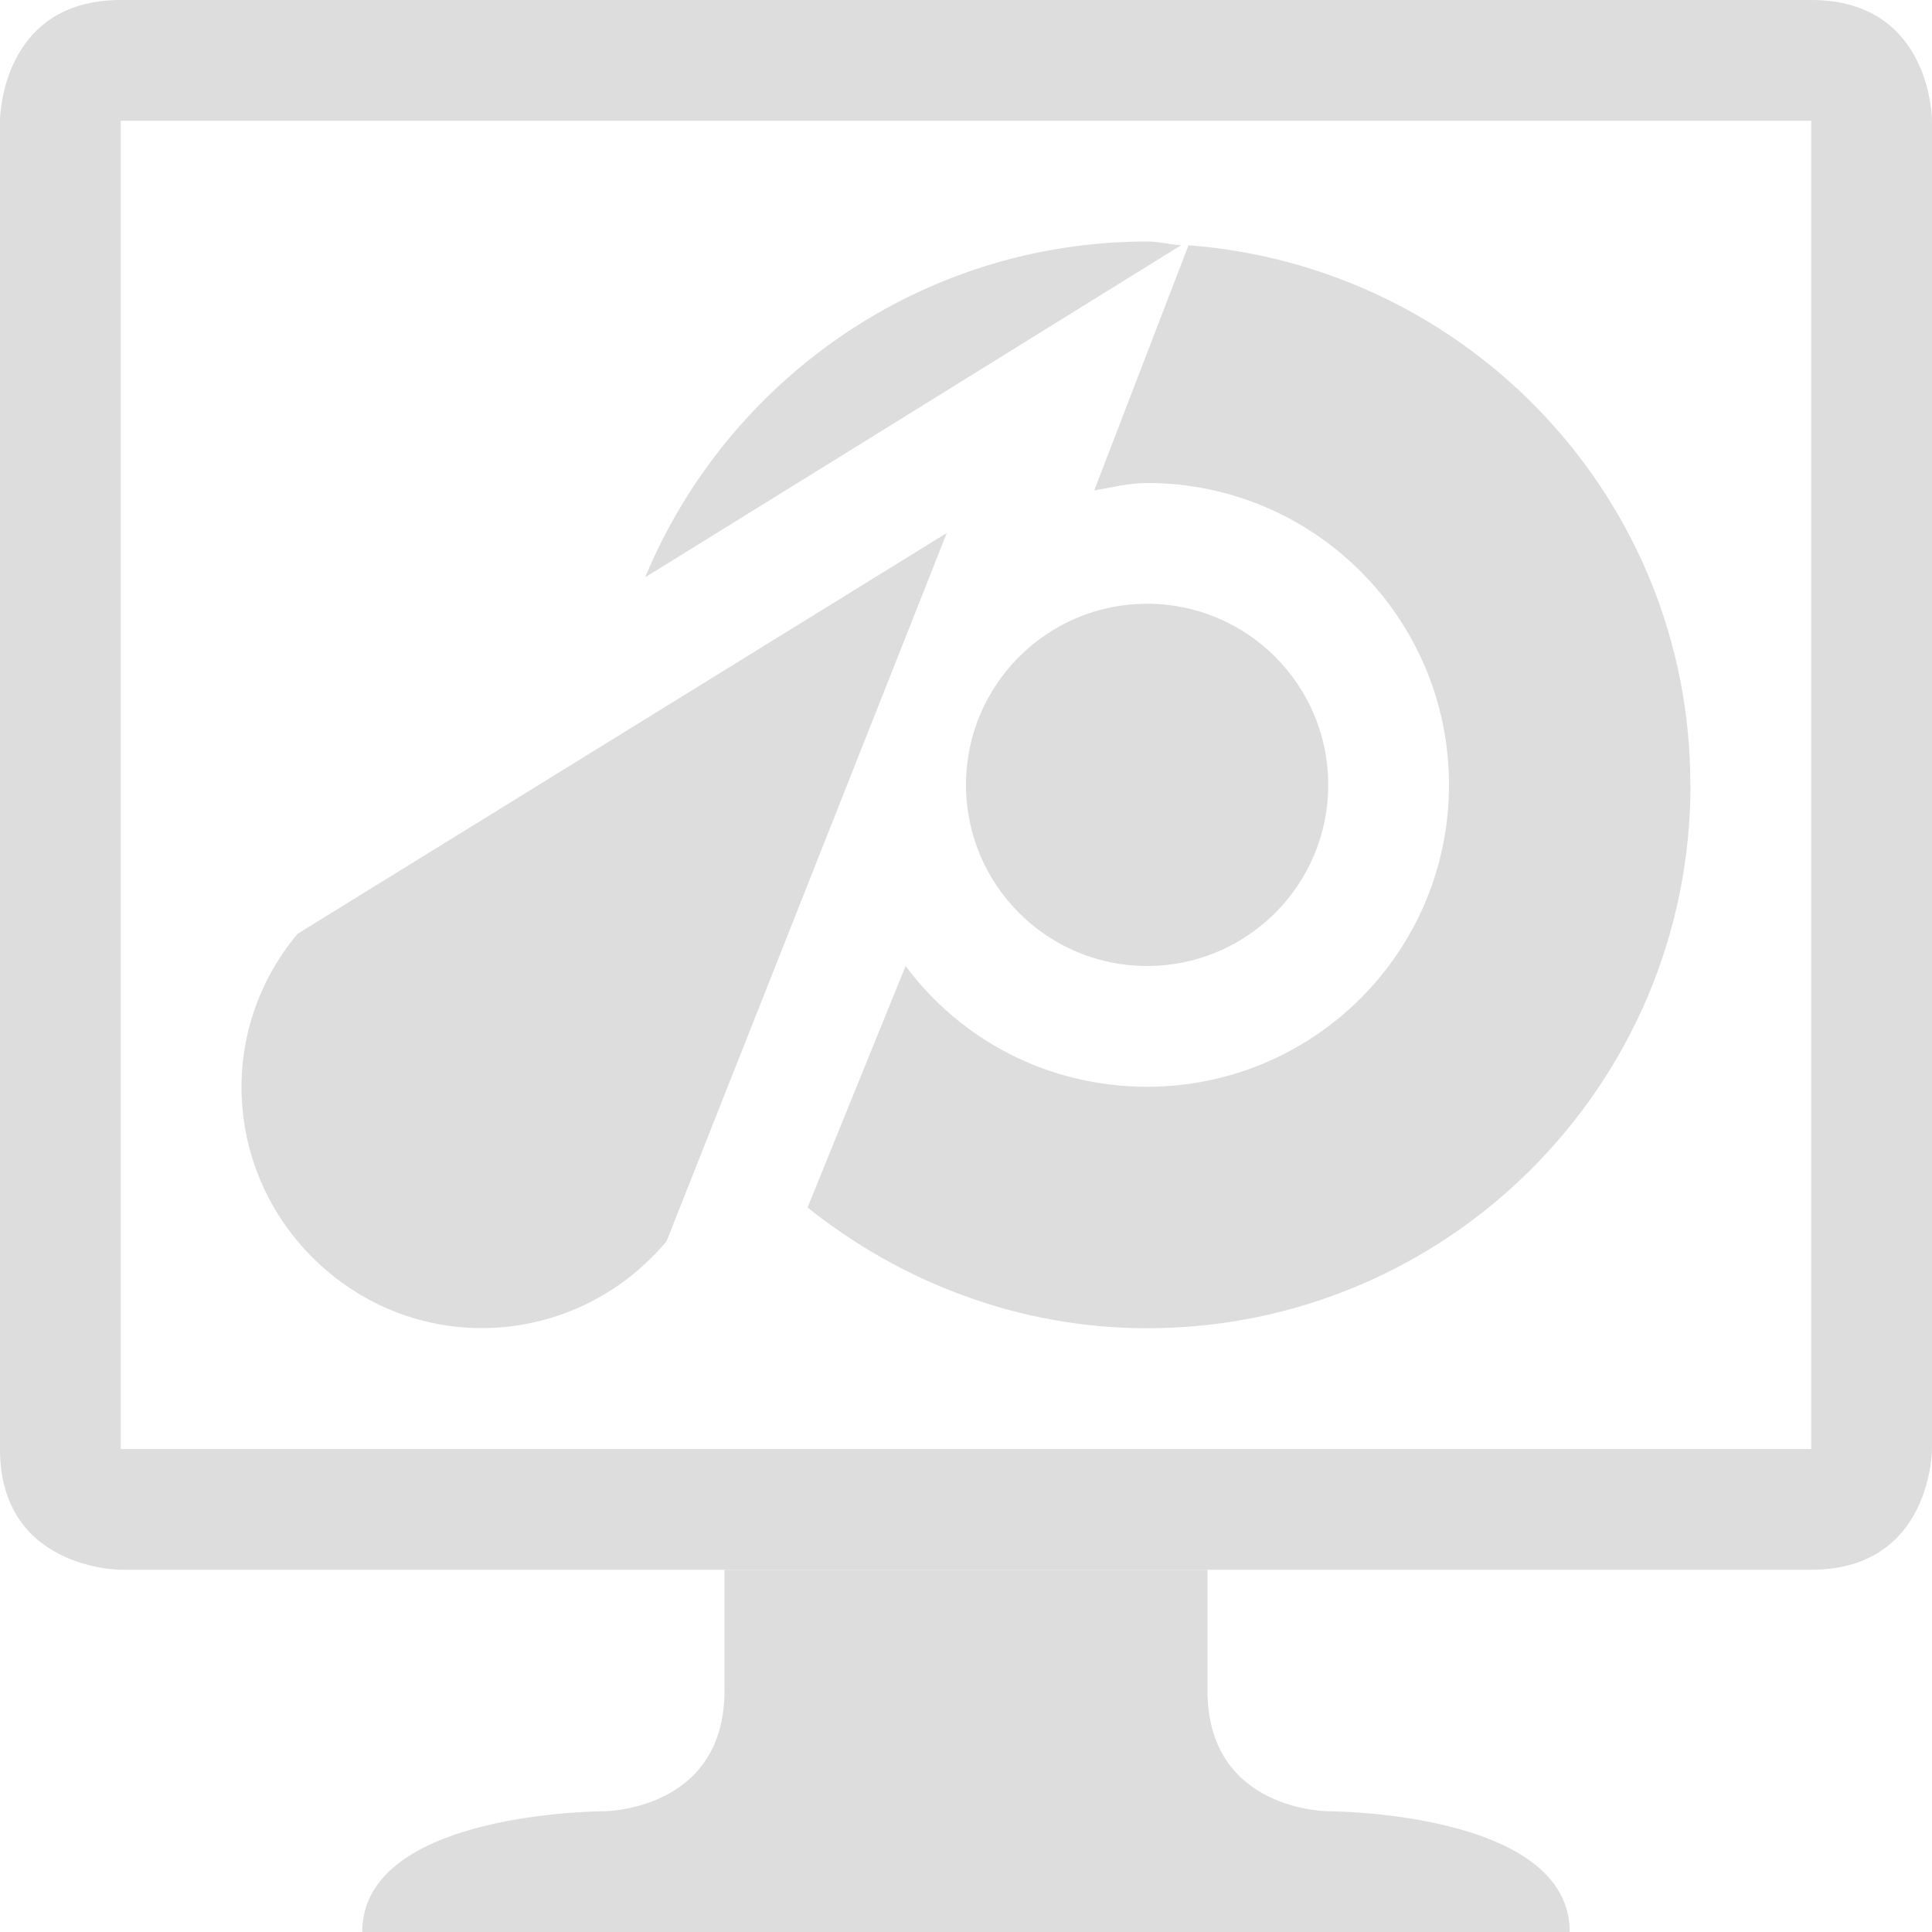
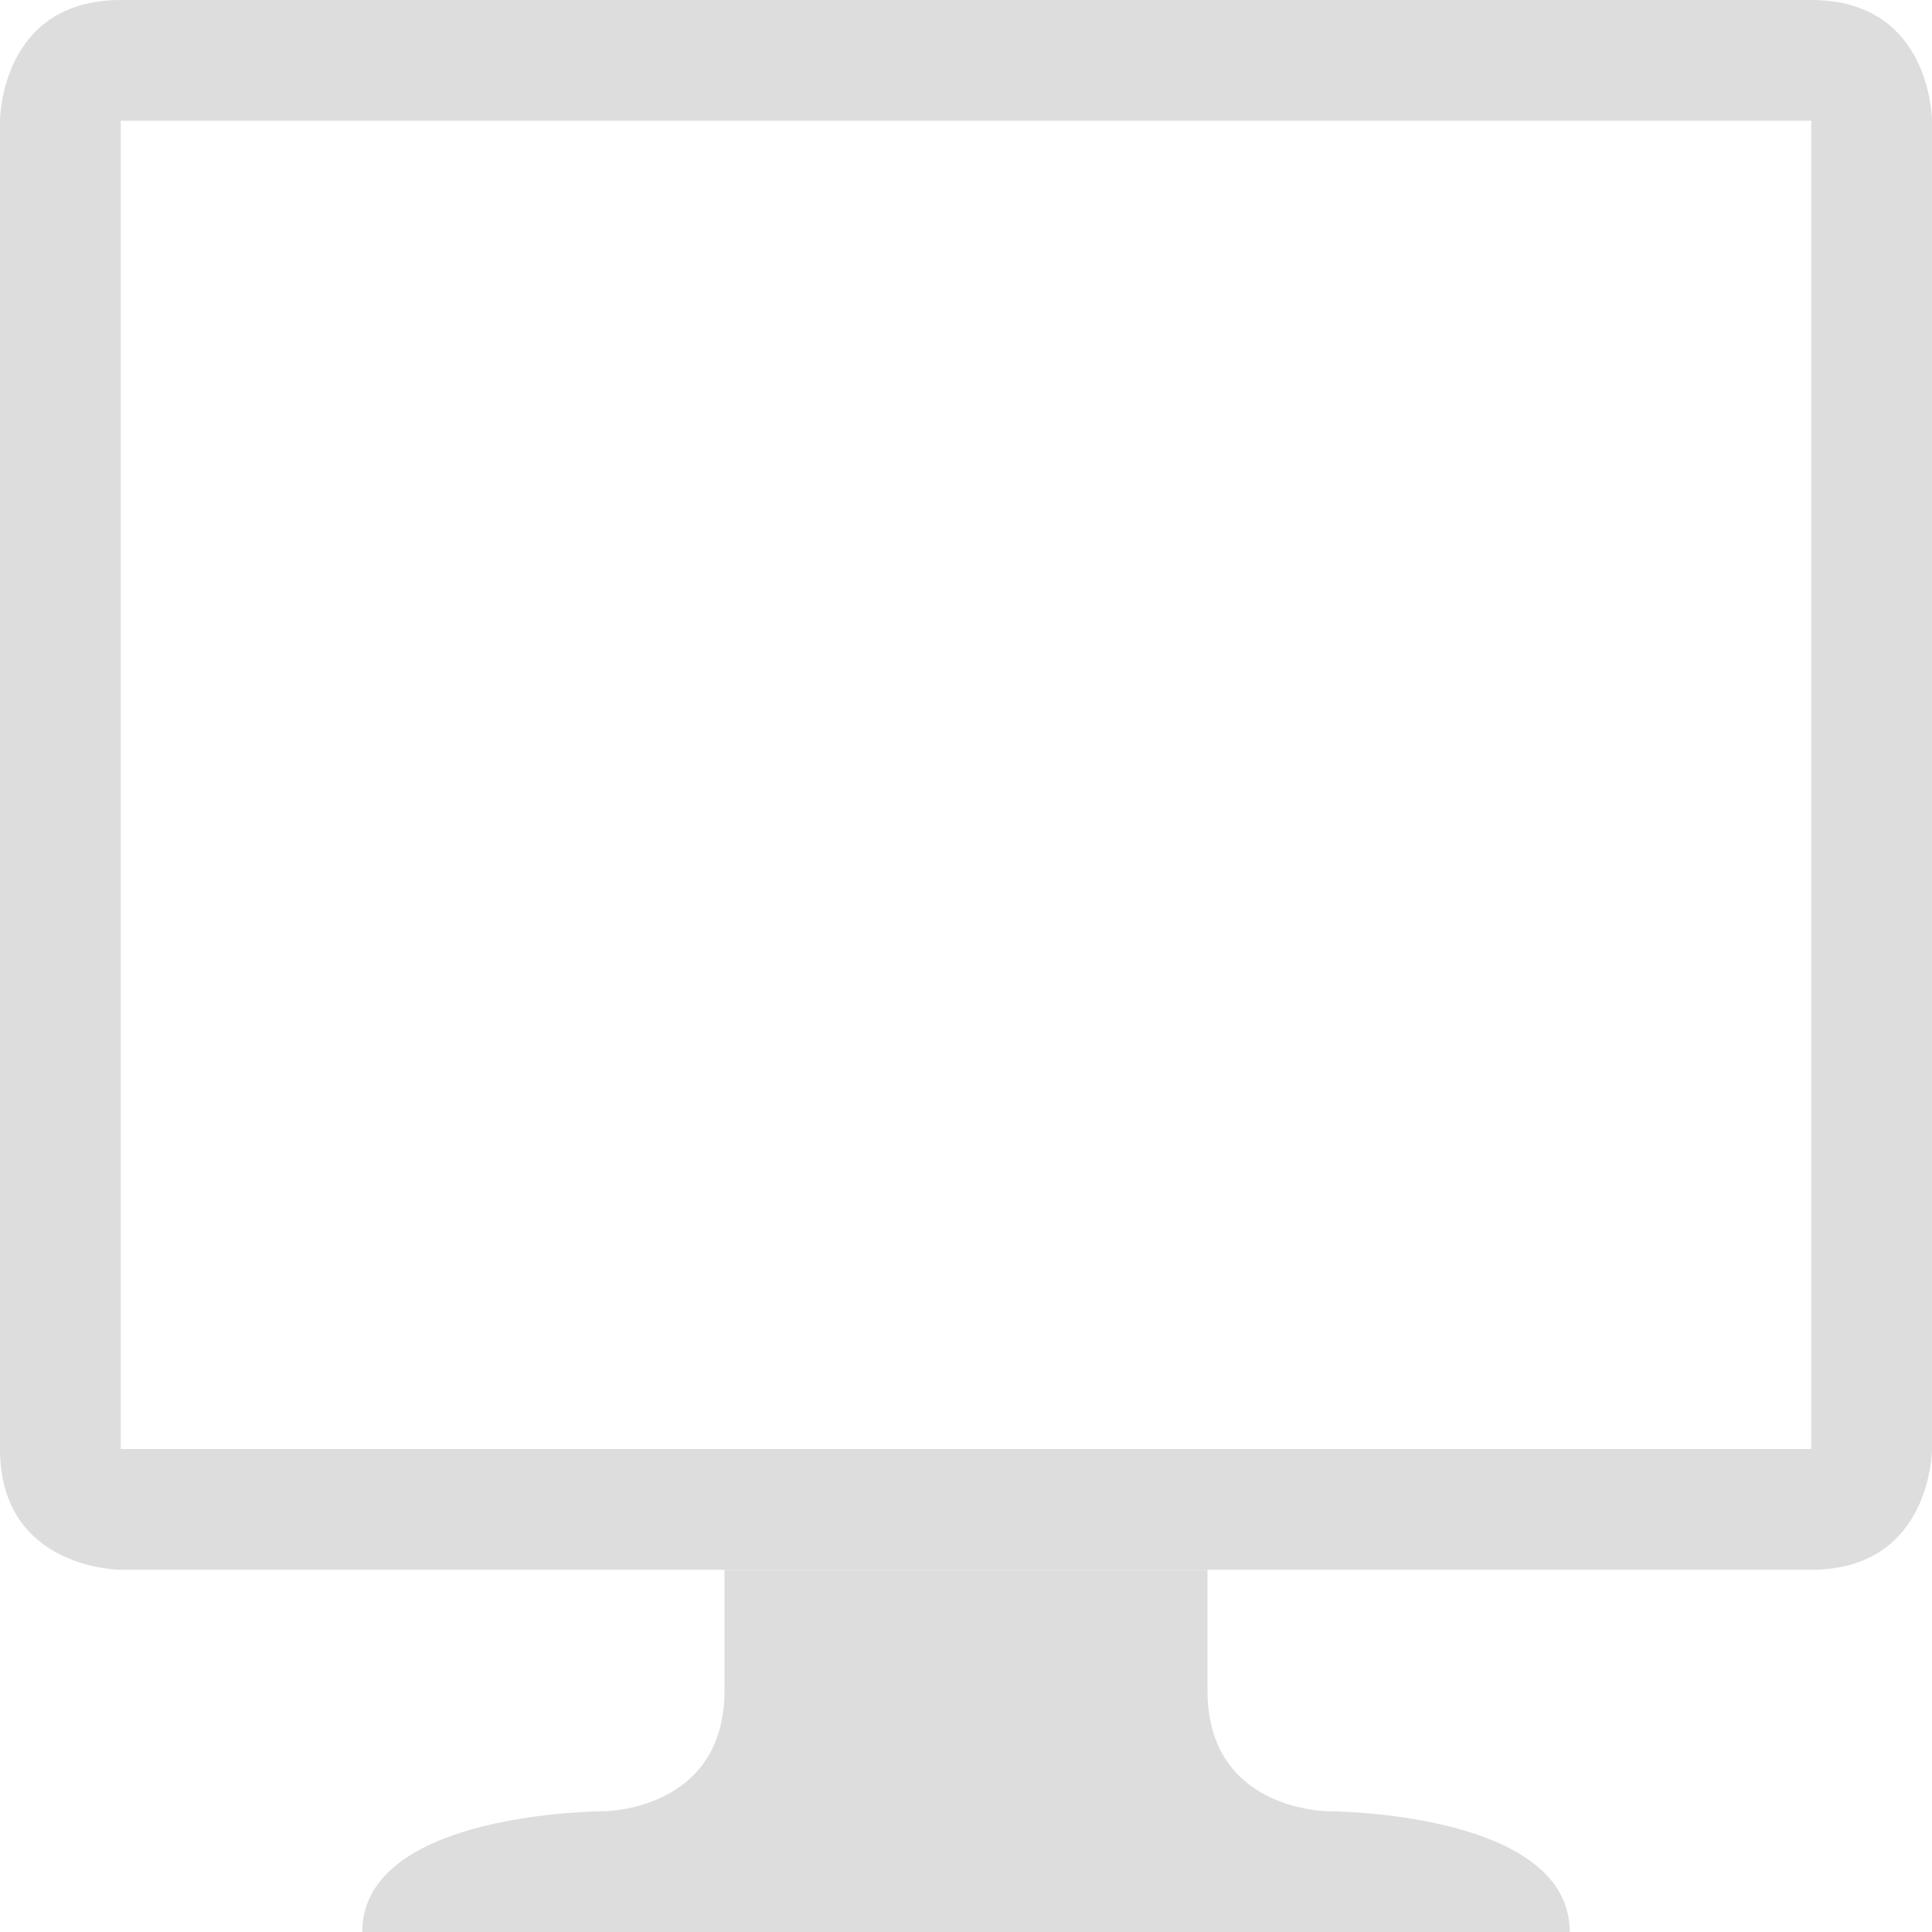
<svg xmlns="http://www.w3.org/2000/svg" xmlns:ns1="http://www.openswatchbook.org/uri/2009/osb" xmlns:xlink="http://www.w3.org/1999/xlink" height="16" id="svg7384" style="enable-background:new" version="1.1" width="16">
  <defs id="defs7386">
    <linearGradient id="linearGradient5606" ns1:paint="solid">
      <stop id="stop5608" offset="0" style="stop-color:#000000;stop-opacity:1;" />
    </linearGradient>
    <filter color-interpolation-filters="sRGB" id="filter7554">
      <feBlend id="feBlend7556" in2="BackgroundImage" mode="darken" />
    </filter>
    <linearGradient gradientTransform="matrix(0.08112299,0,0,0.07855526,540.8143,254.8467)" gradientUnits="userSpaceOnUse" xlink:href="#linearGradient3785" id="linearGradient3189" x1="365.512" x2="365.978" y1="408.397" y2="520.171" />
    <linearGradient id="linearGradient3785">
      <stop id="stop3787" offset="0" style="stop-color:#384880;stop-opacity:1;" />
      <stop id="stop3789" offset="1" style="stop-color:#000000;stop-opacity:1;" />
    </linearGradient>
  </defs>
  <g id="layer9" style="display:inline" transform="translate(-281.0001,83)" />
  <g id="layer10" style="display:inline;filter:url(#filter7554)" transform="translate(-281.0001,83)">
    <path d="m 282,-83 c -1,0 -1,1 -1,1 l 0,11 c 0,1 1,1 1,1 l 14,0 c 1,0 1,-1 1,-1 l 0,-11 c 0,0 0,-1 -1,-1 l -14,0 z m 0,1 14,0 0,11 -14,0 0,-11 z" id="path6000" style="fill:#dddddd;fill-opacity:1;stroke:none" />
    <path d="m 287,-70 0,1 c 0,1 -1,1 -1,1 0,0 -2,0 -2,1 l 10,0 c 0,-1 -2,-1 -2,-1 0,0 -1,0 -1,-1 l 0,-1 z" id="path6002" style="color:#bebebe;fill:#dddddd;fill-opacity:1;fill-rule:nonzero;stroke:none;stroke-width:1.2;marker:none;visibility:visible;display:inline;overflow:visible;enable-background:accumulate" />
-     <path d="m 295,-76.5 c 0,2.485 -2.015,4.5 -4.5,4.5 -1.063,0 -2.042,-0.384 -2.812,-1 l 0.812,-2 c 0.456,0.612 1.178,1 2,1 1.381,0 2.5,-1.119 2.5,-2.5 0,-1.381 -1.119,-2.5 -2.5,-2.5 -0.151,0 -0.294,0.037 -0.438,0.062 l 0.781,-2.031 c 2.322,0.178 4.156,2.101 4.156,4.469 z m -3,0 c 0,0.828 -0.672,1.5 -1.5,1.5 -0.828,0 -1.5,-0.672 -1.5,-1.5 0,-0.828 0.672,-1.5 1.5,-1.5 0.828,0 1.5,0.672 1.5,1.5 z m -1.219,-4.469 -2.469,1.531 -1.969,1.219 C 287.02,-79.849 288.626,-81 290.5,-81 c 0.097,0 0.186,0.025 0.281,0.031 z" id="path6004" style="color:#bebebe;fill:#dddddd;fill-opacity:1;fill-rule:nonzero;stroke:none;stroke-width:2;marker:none;visibility:visible;display:inline;overflow:visible;enable-background:accumulate" />
-     <path d="m 288.841,-78.586 -2.321,5.866 c -0.71,0.846 -1.954,0.964 -2.801,0.254 -0.846,-0.71 -0.964,-1.954 -0.254,-2.801 z" id="path6006" style="fill:#dddddd;fill-opacity:1;stroke:none;display:inline" />
  </g>
  <g id="layer1" style="display:inline" transform="translate(-39.9999,-534)" />
  <g id="layer14" style="display:inline" transform="translate(-281.0001,83)" />
  <g id="layer15" style="display:inline" transform="translate(-281.0001,83)" />
  <g id="g71291" style="display:inline" transform="translate(-281.0001,83)" />
  <g id="layer2" style="display:inline" transform="translate(-39.9999,-384)" />
  <g id="layer12" style="display:inline" transform="translate(-281.0001,83)" />
</svg>
